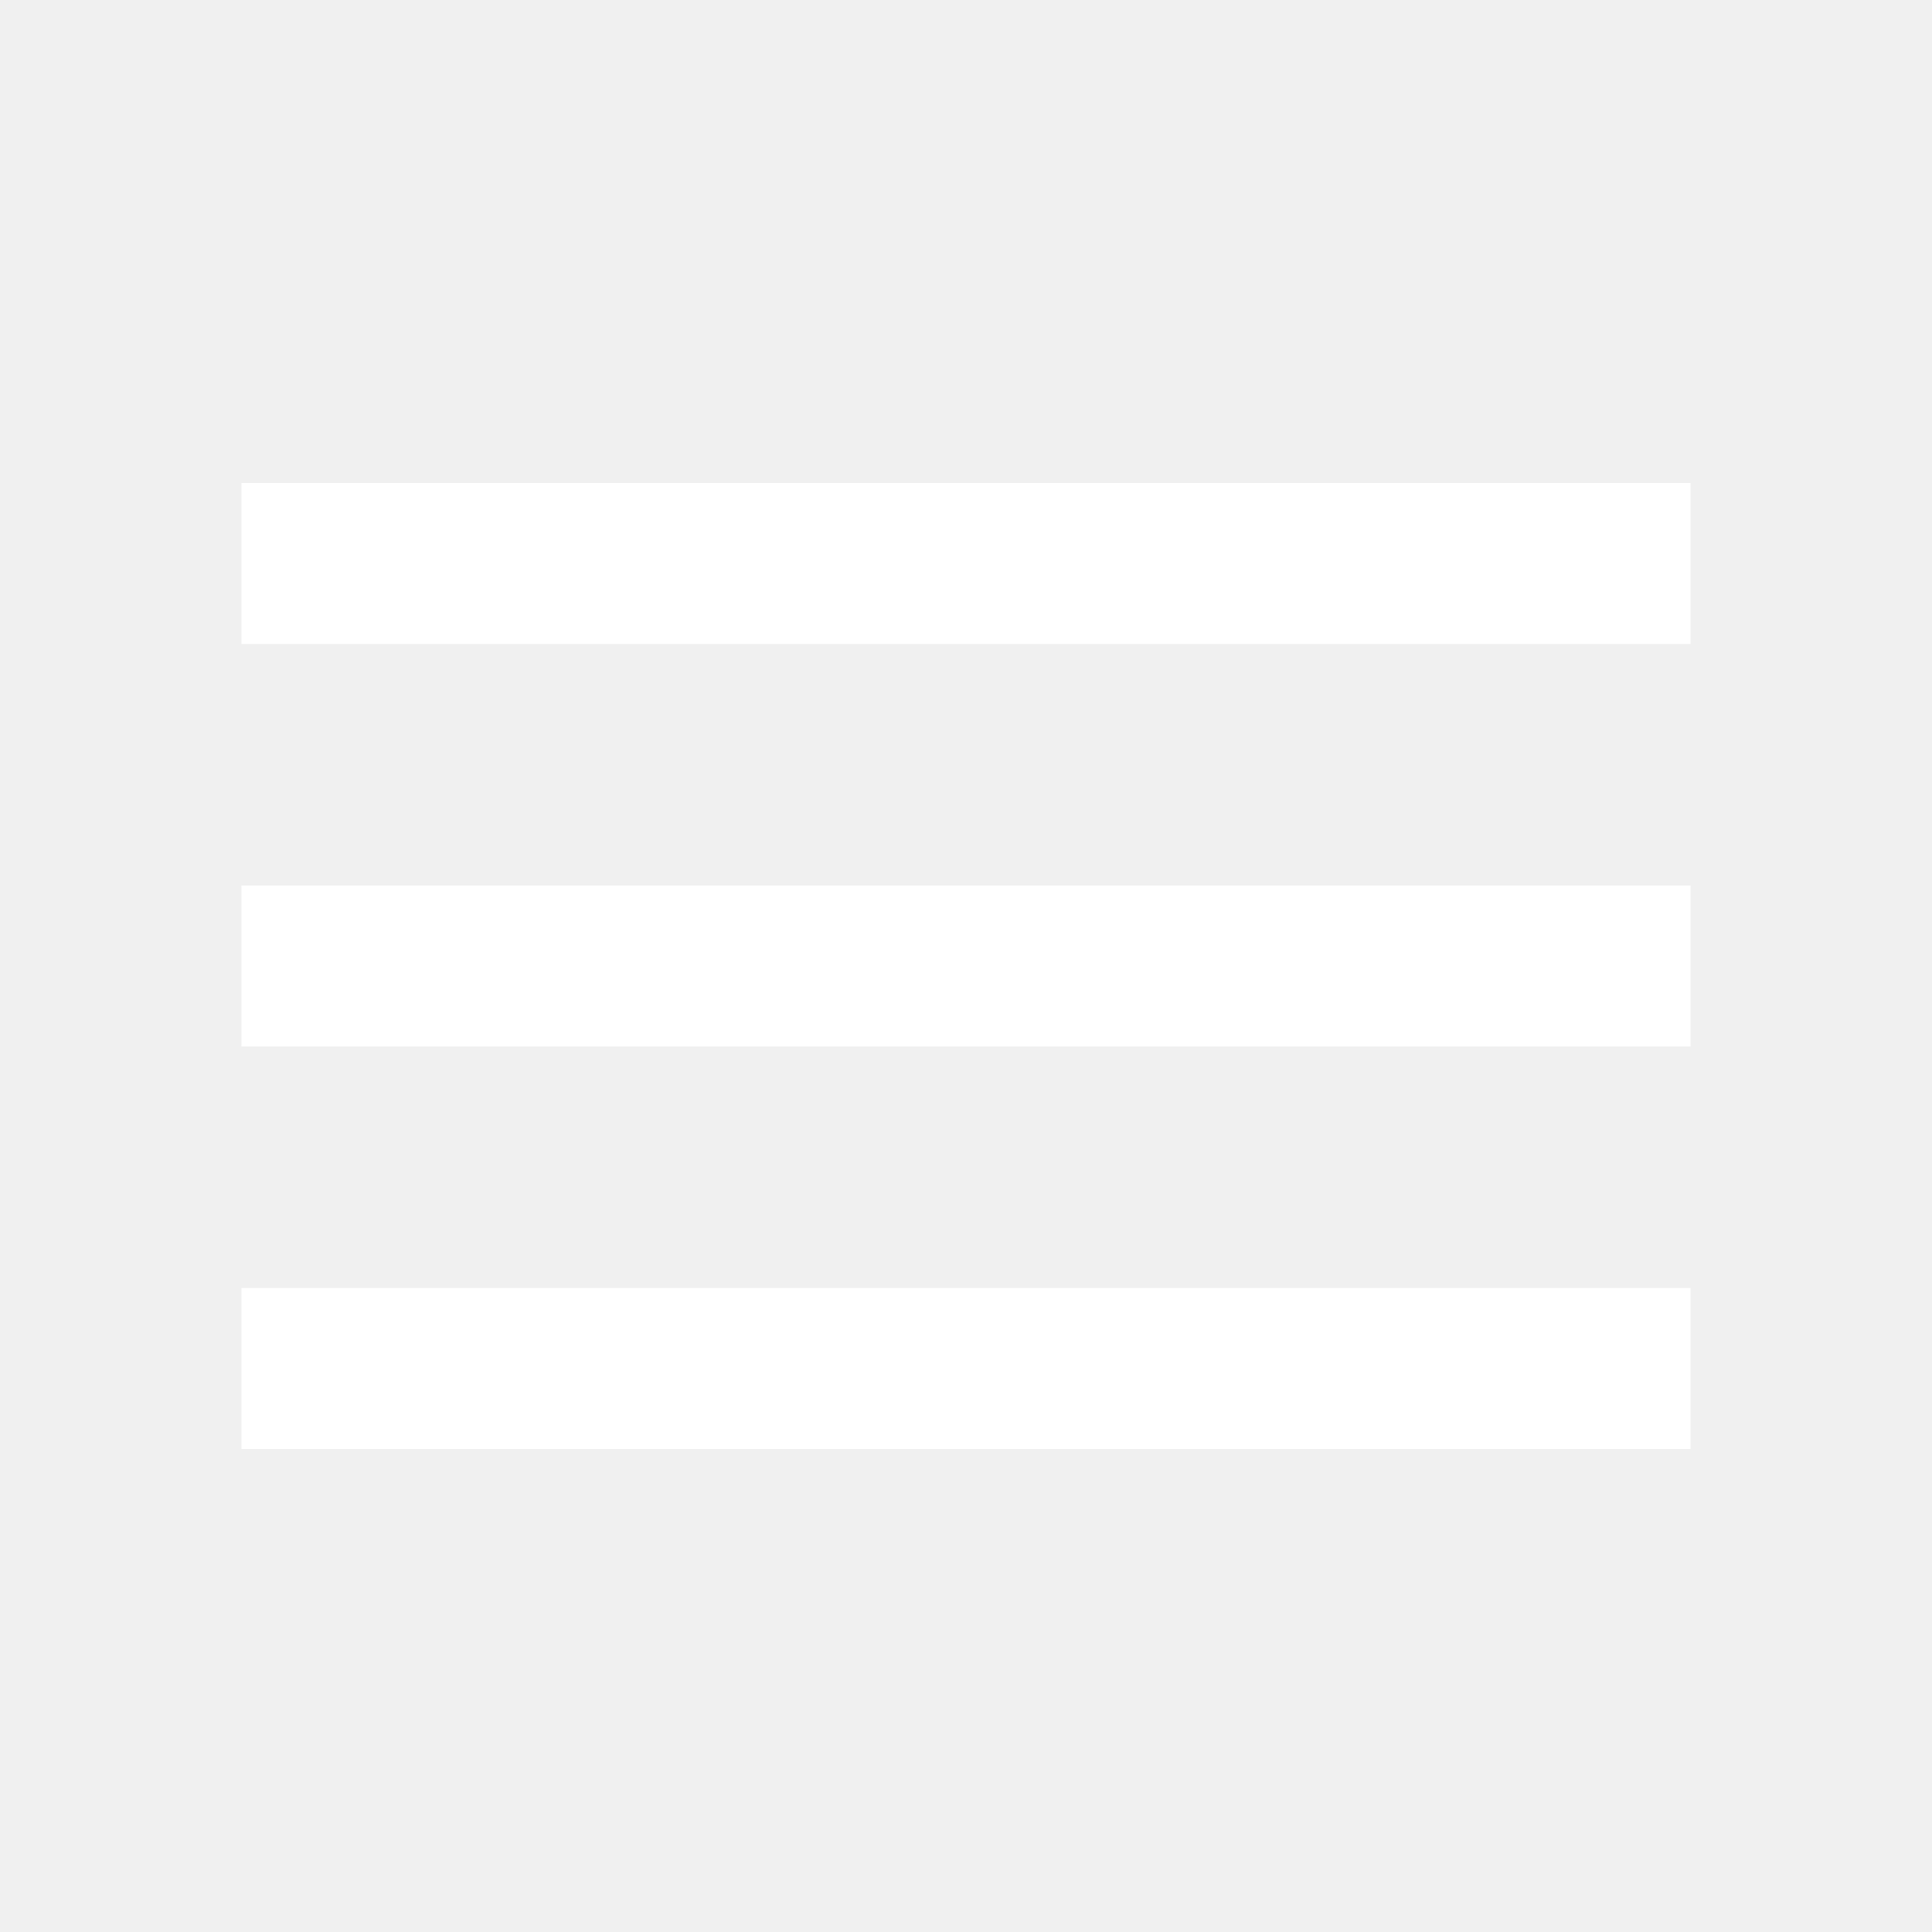
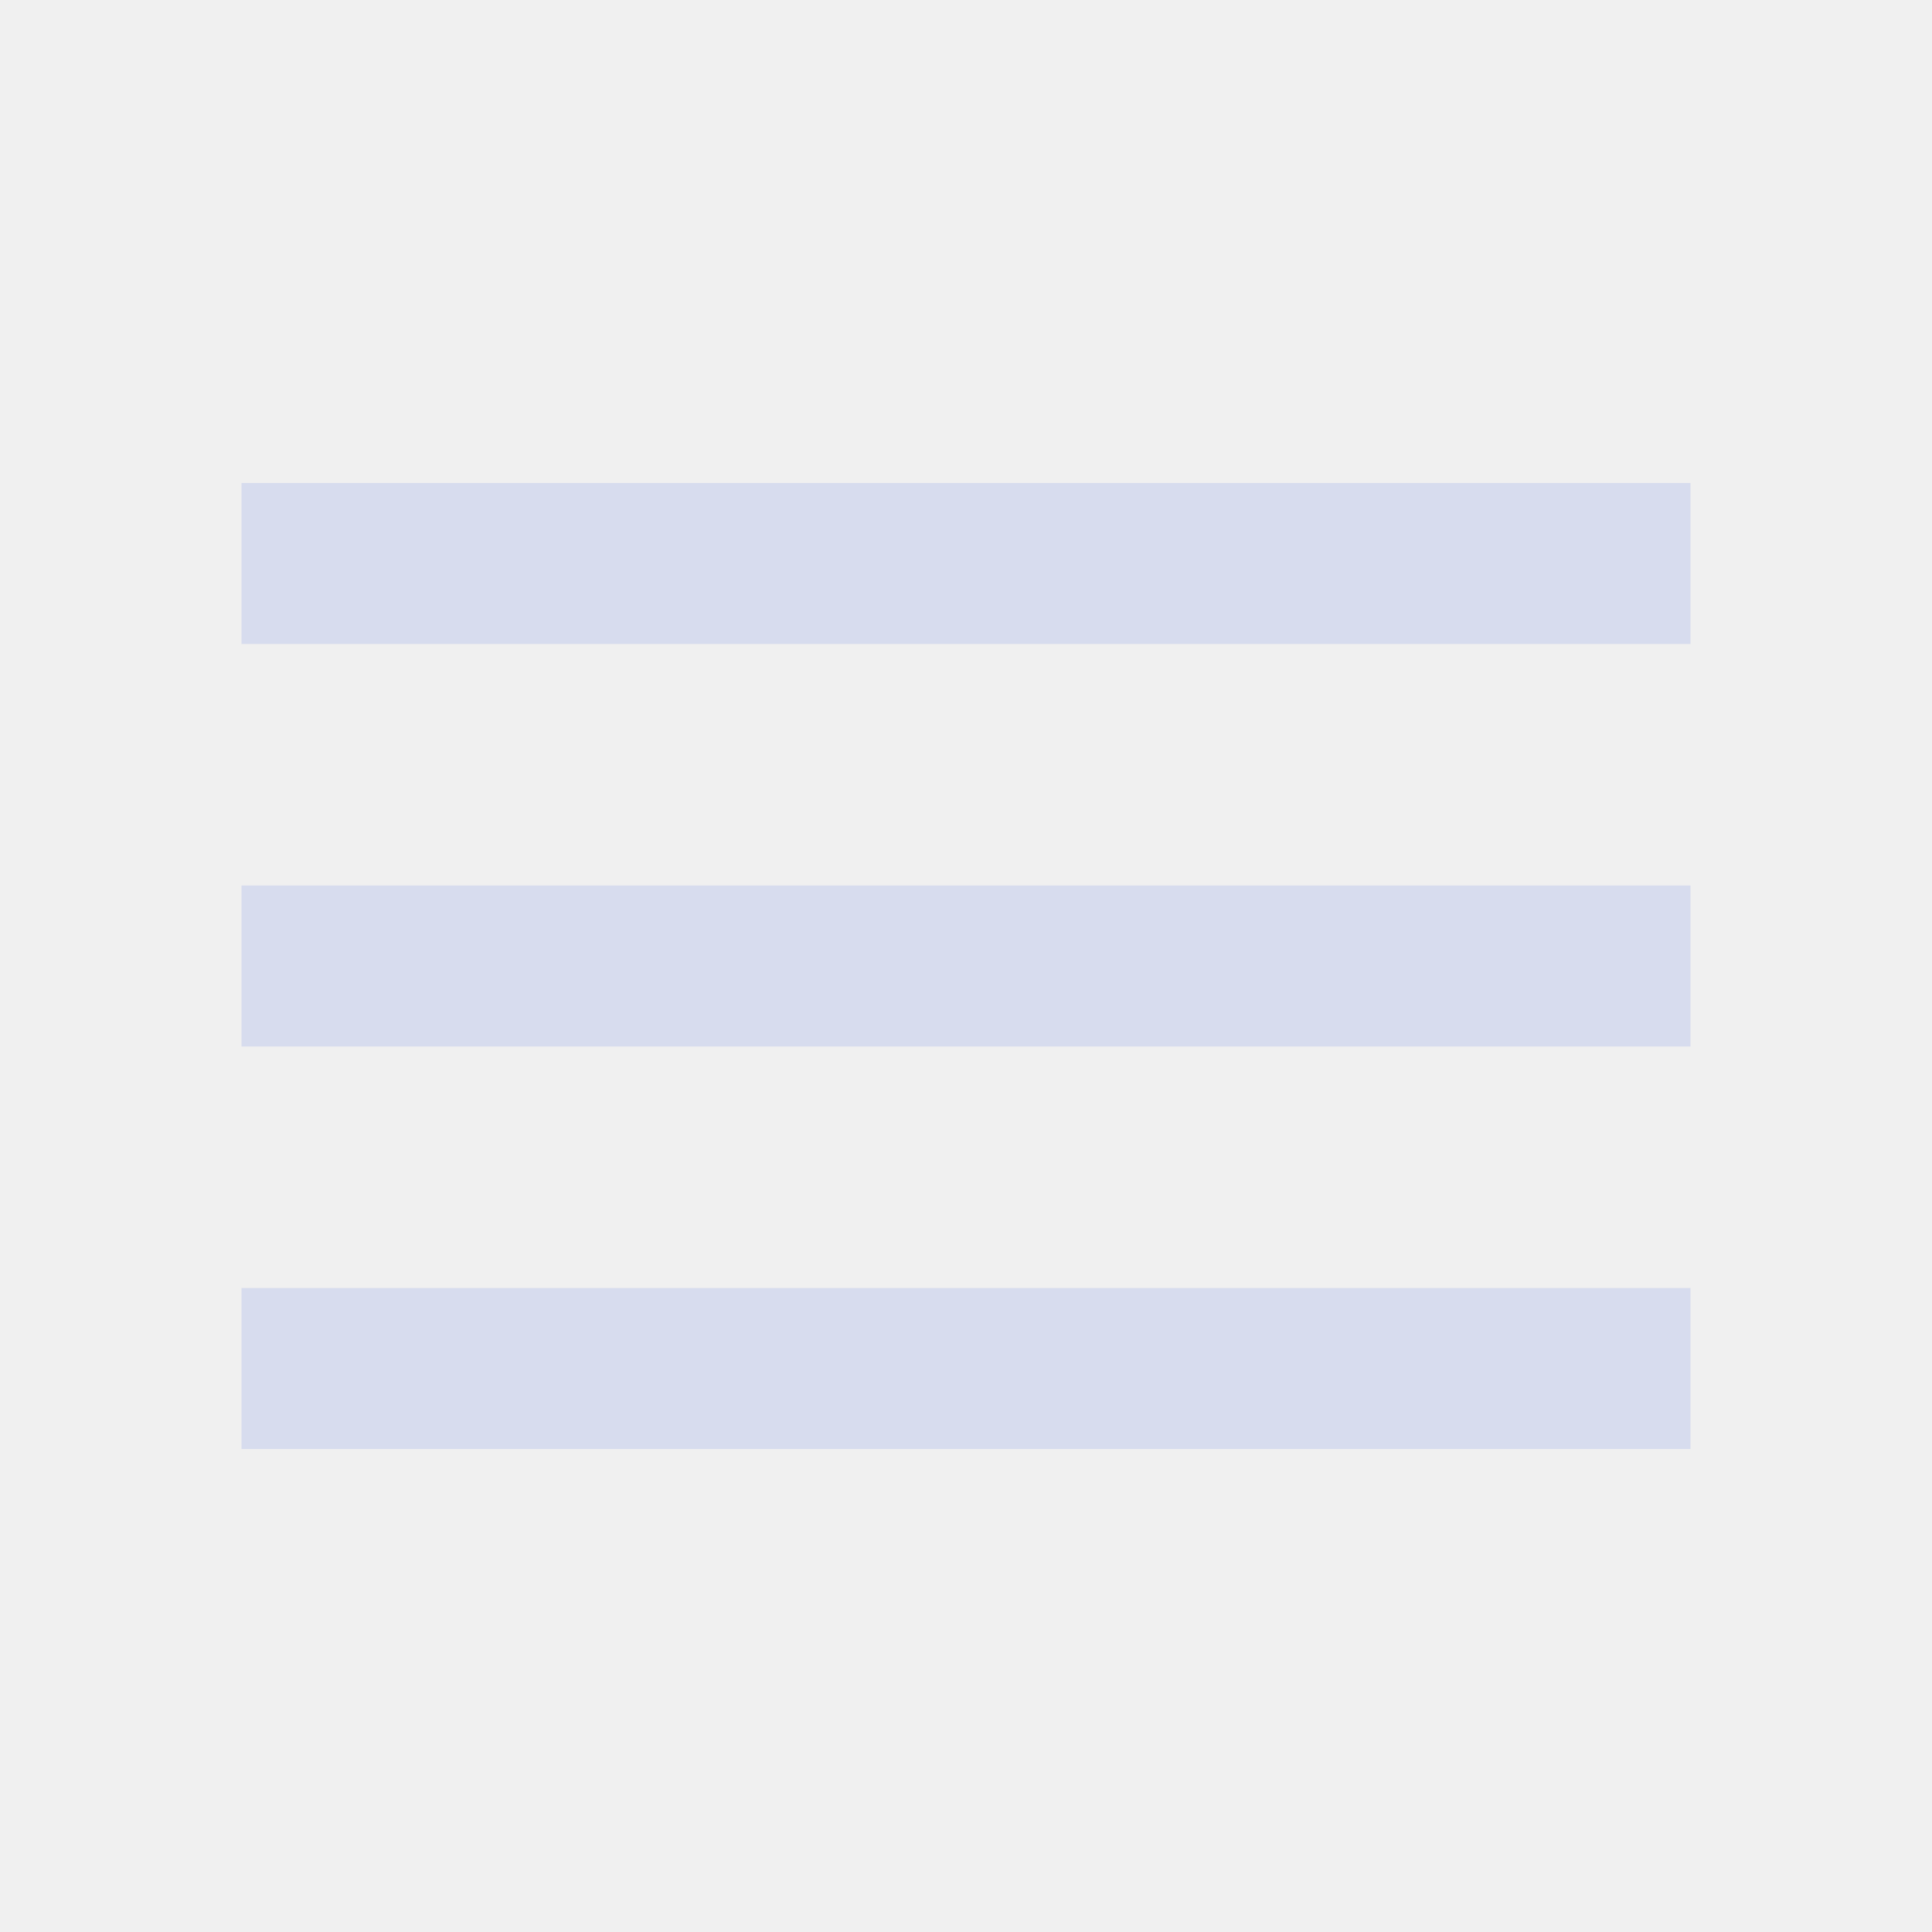
<svg xmlns="http://www.w3.org/2000/svg" width="48" height="48" viewBox="0 0 48 48" id="svg2" version="1.1">
  <defs id="defs8" />
-   <path d="M6 36h36v-4H6v4zm0-10h36v-4H6v4zm0-14v4h36v-4H6z" id="path4" style="stroke:none;stroke-opacity:1;fill:#ffffff;fill-opacity:1" />
+   <path d="M6 36h36v-4H6v4zm0-10h36v-4H6v4zm0-14v4h36v-4H6z" id="path4" style="stroke:none;stroke-opacity:1;fill:#d7dcee;fill-opacity:1" />
+   <path style="fill:#d7dcee;fill-opacity:1;fill-rule:nonzero;stroke:none" d="m 6.086,14.045 0,-1.942 17.905,0 17.905,0 0,1.942 0,1.942 -17.905,0 -17.905,0 0,-1.942 z" id="path3773" />
</svg>
